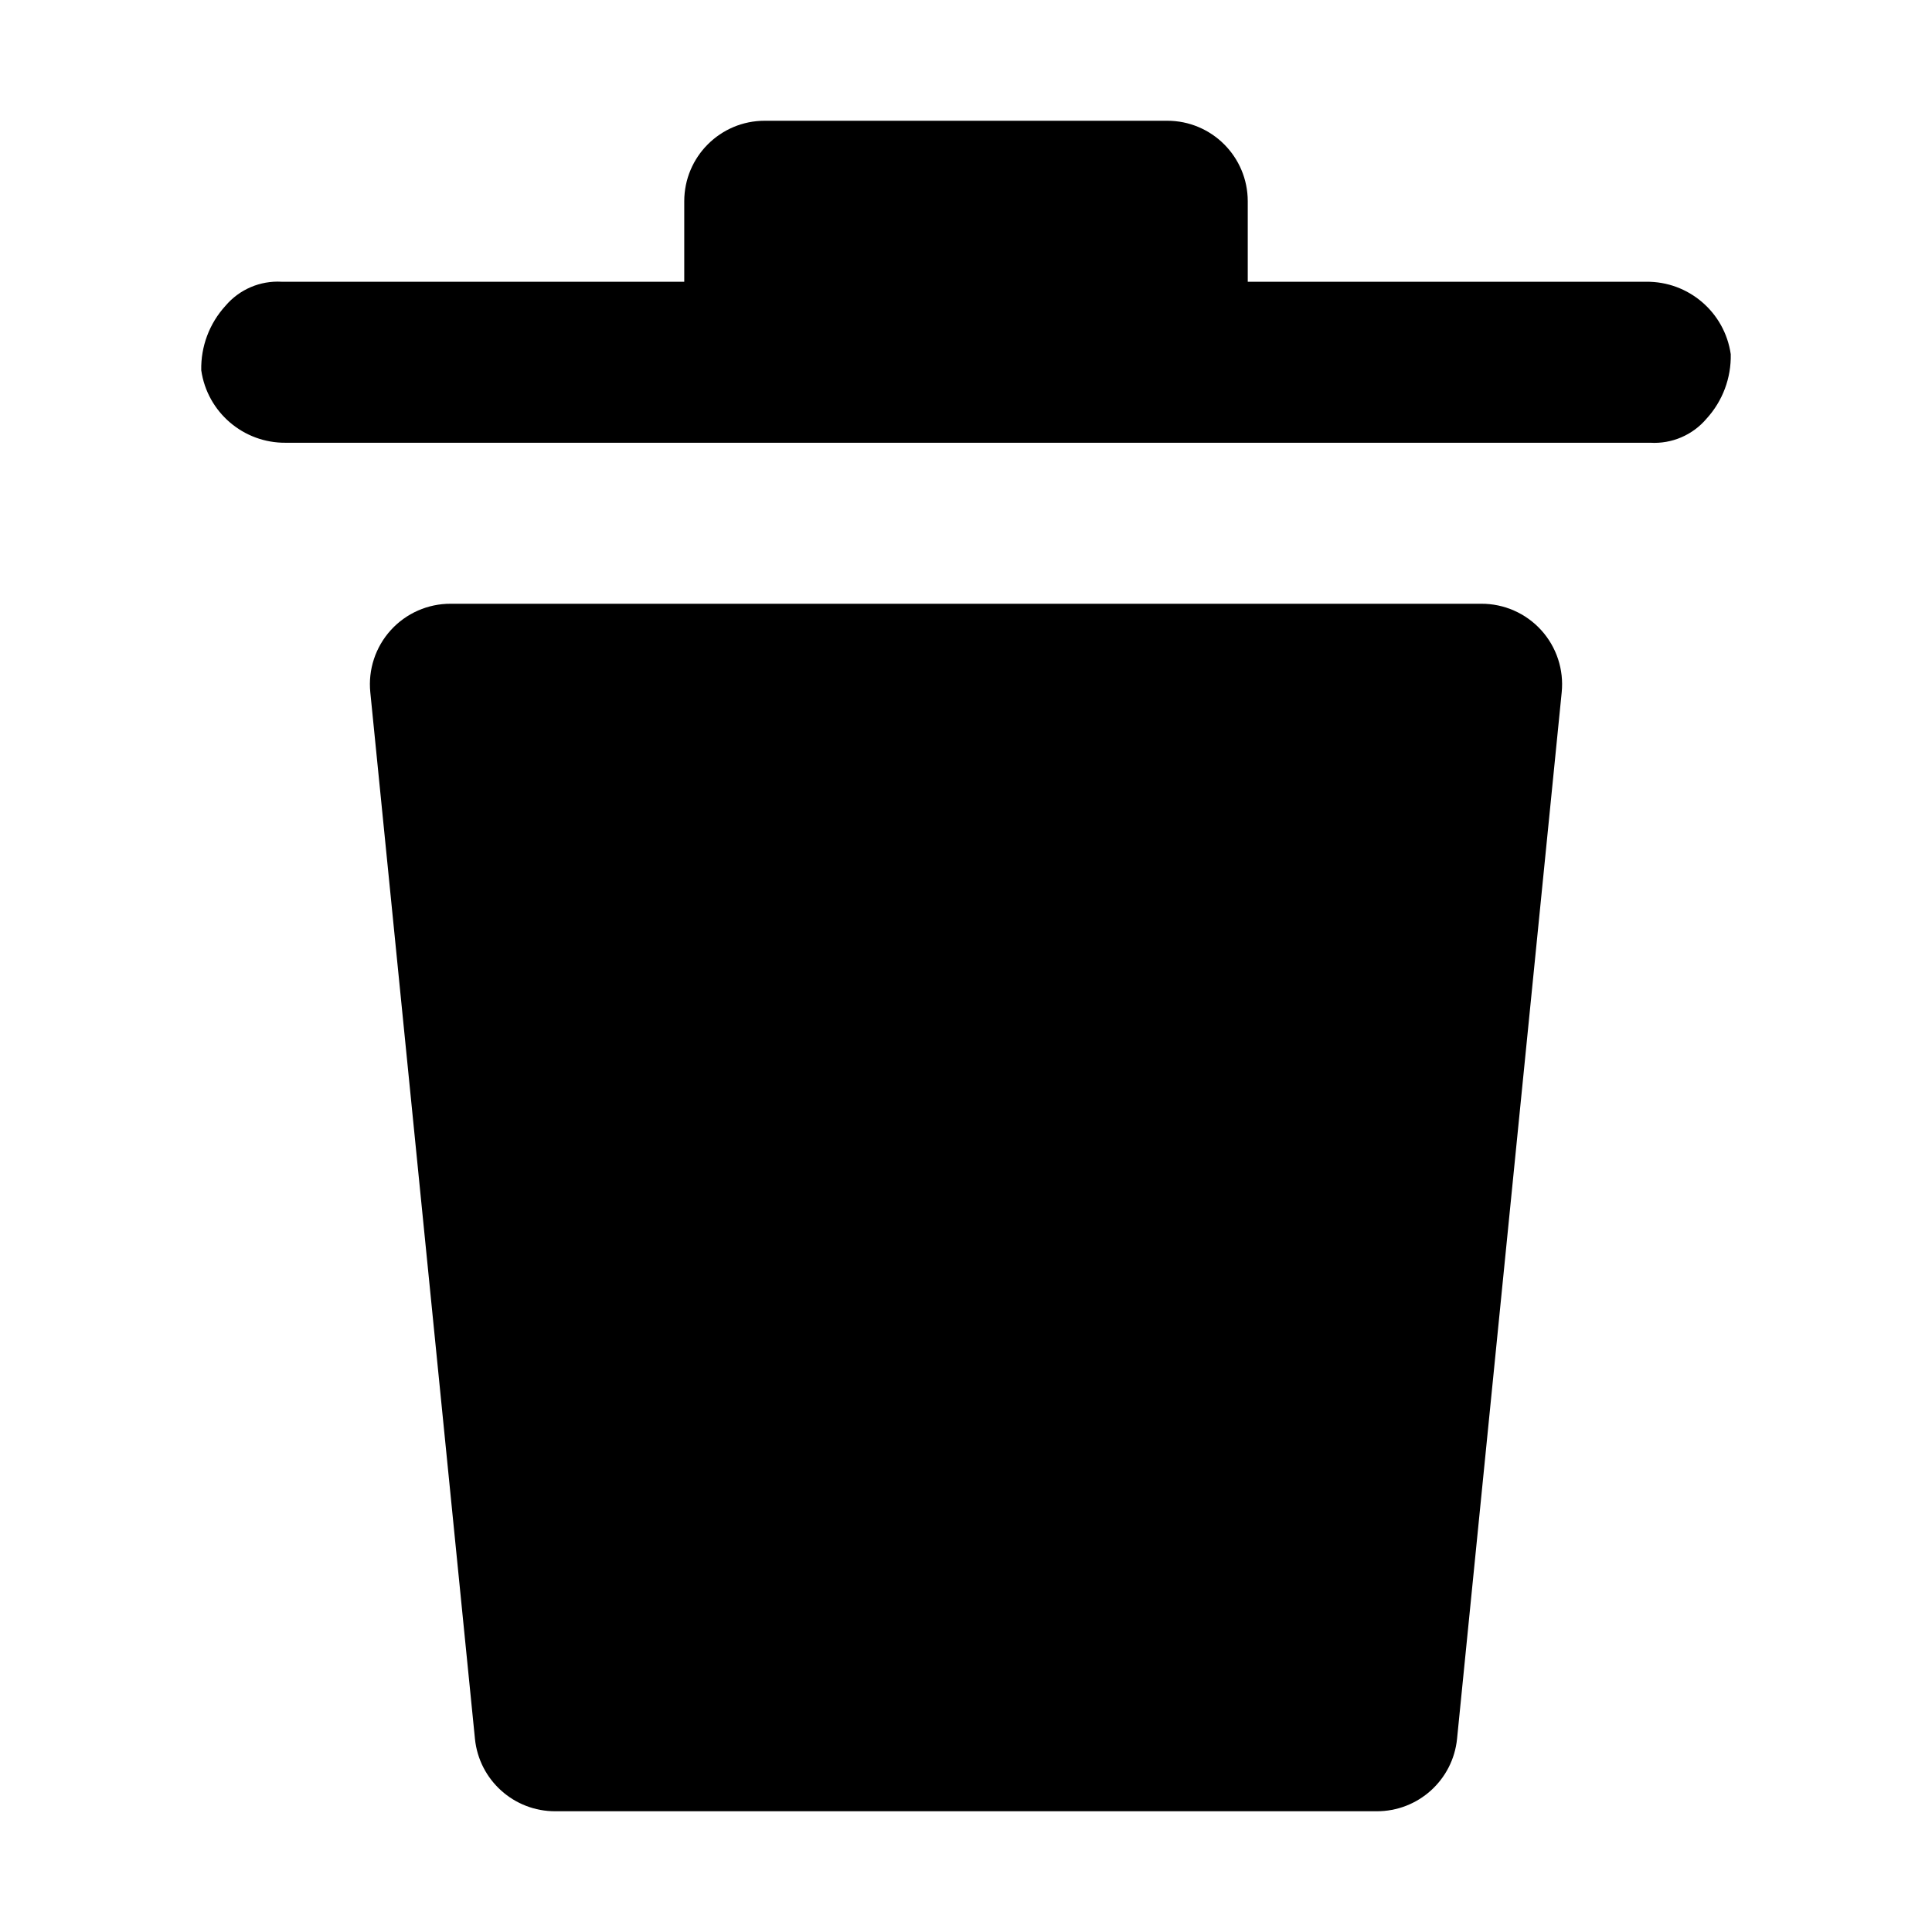
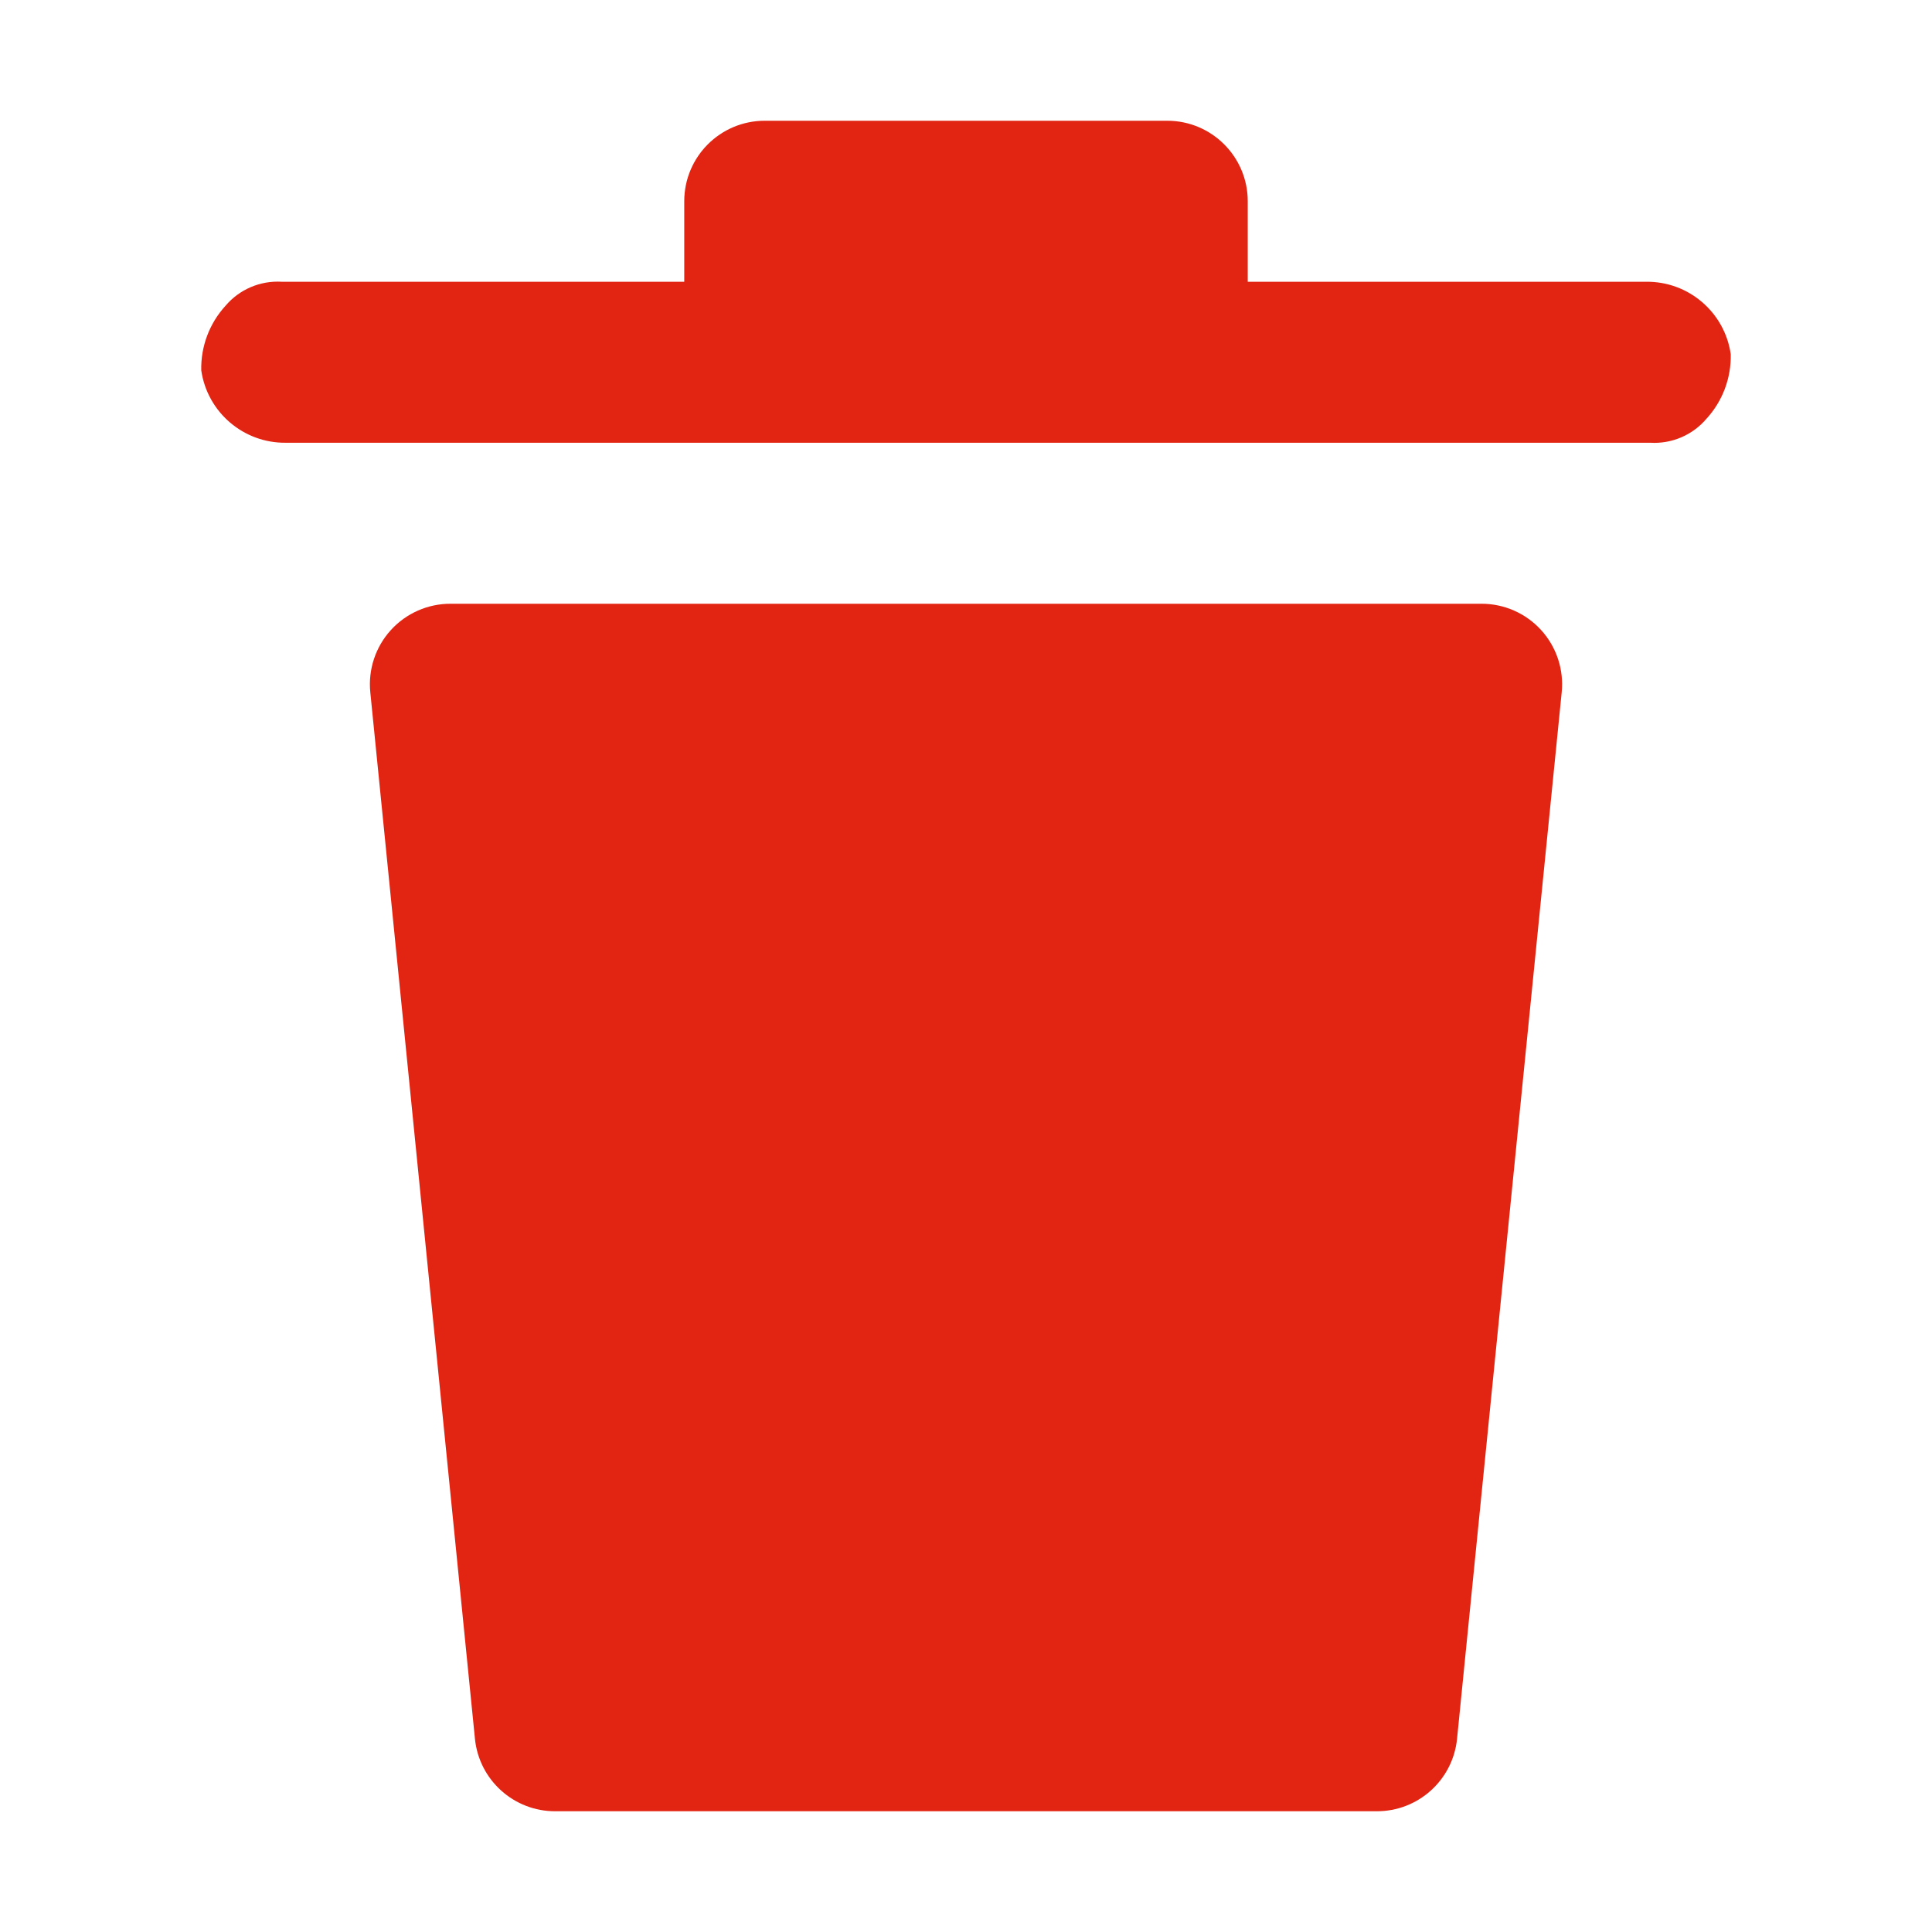
<svg xmlns="http://www.w3.org/2000/svg" width="800px" height="800px" viewBox="0 0 48 48">
  <g id="Layer_2" data-name="Layer 2">
-     <g id="invisible_box" data-name="invisible box">
-       <rect width="48" height="48" fill="none" />
-     </g>
    <g id="icons_Q2" data-name="icons Q2">
-       <path d="M43,8.8a2.3,2.3,0,0,1-.6,1.6A1.7,1.7,0,0,1,41,11H7.1A2.1,2.1,0,0,1,5,9.2a2.3,2.3,0,0,1,.6-1.6A1.7,1.7,0,0,1,7,7H17V5a2,2,0,0,1,2-2H29a2,2,0,0,1,2,2V7h9.9A2.1,2.1,0,0,1,43,8.8Z" />
-       <path d="M11.2,15h0a2,2,0,0,0-2,2.2l2.6,26a2,2,0,0,0,2,1.8H34.2a2,2,0,0,0,2-1.8l2.6-26a2,2,0,0,0-2-2.2H11.2Z" />
+       <path fill="#e22513" d="M43,8.8a2.3,2.3,0,0,1-.6,1.6A1.7,1.7,0,0,1,41,11H7.1A2.1,2.1,0,0,1,5,9.2a2.3,2.3,0,0,1,.6-1.6A1.7,1.7,0,0,1,7,7H17V5a2,2,0,0,1,2-2H29a2,2,0,0,1,2,2V7h9.9A2.1,2.1,0,0,1,43,8.8Z" />
+       <path fill="#e22513 " d="M11.2,15h0a2,2,0,0,0-2,2.2l2.6,26a2,2,0,0,0,2,1.8H34.2a2,2,0,0,0,2-1.8l2.6-26a2,2,0,0,0-2-2.2H11.2Z" />
    </g>
  </g>
</svg>
